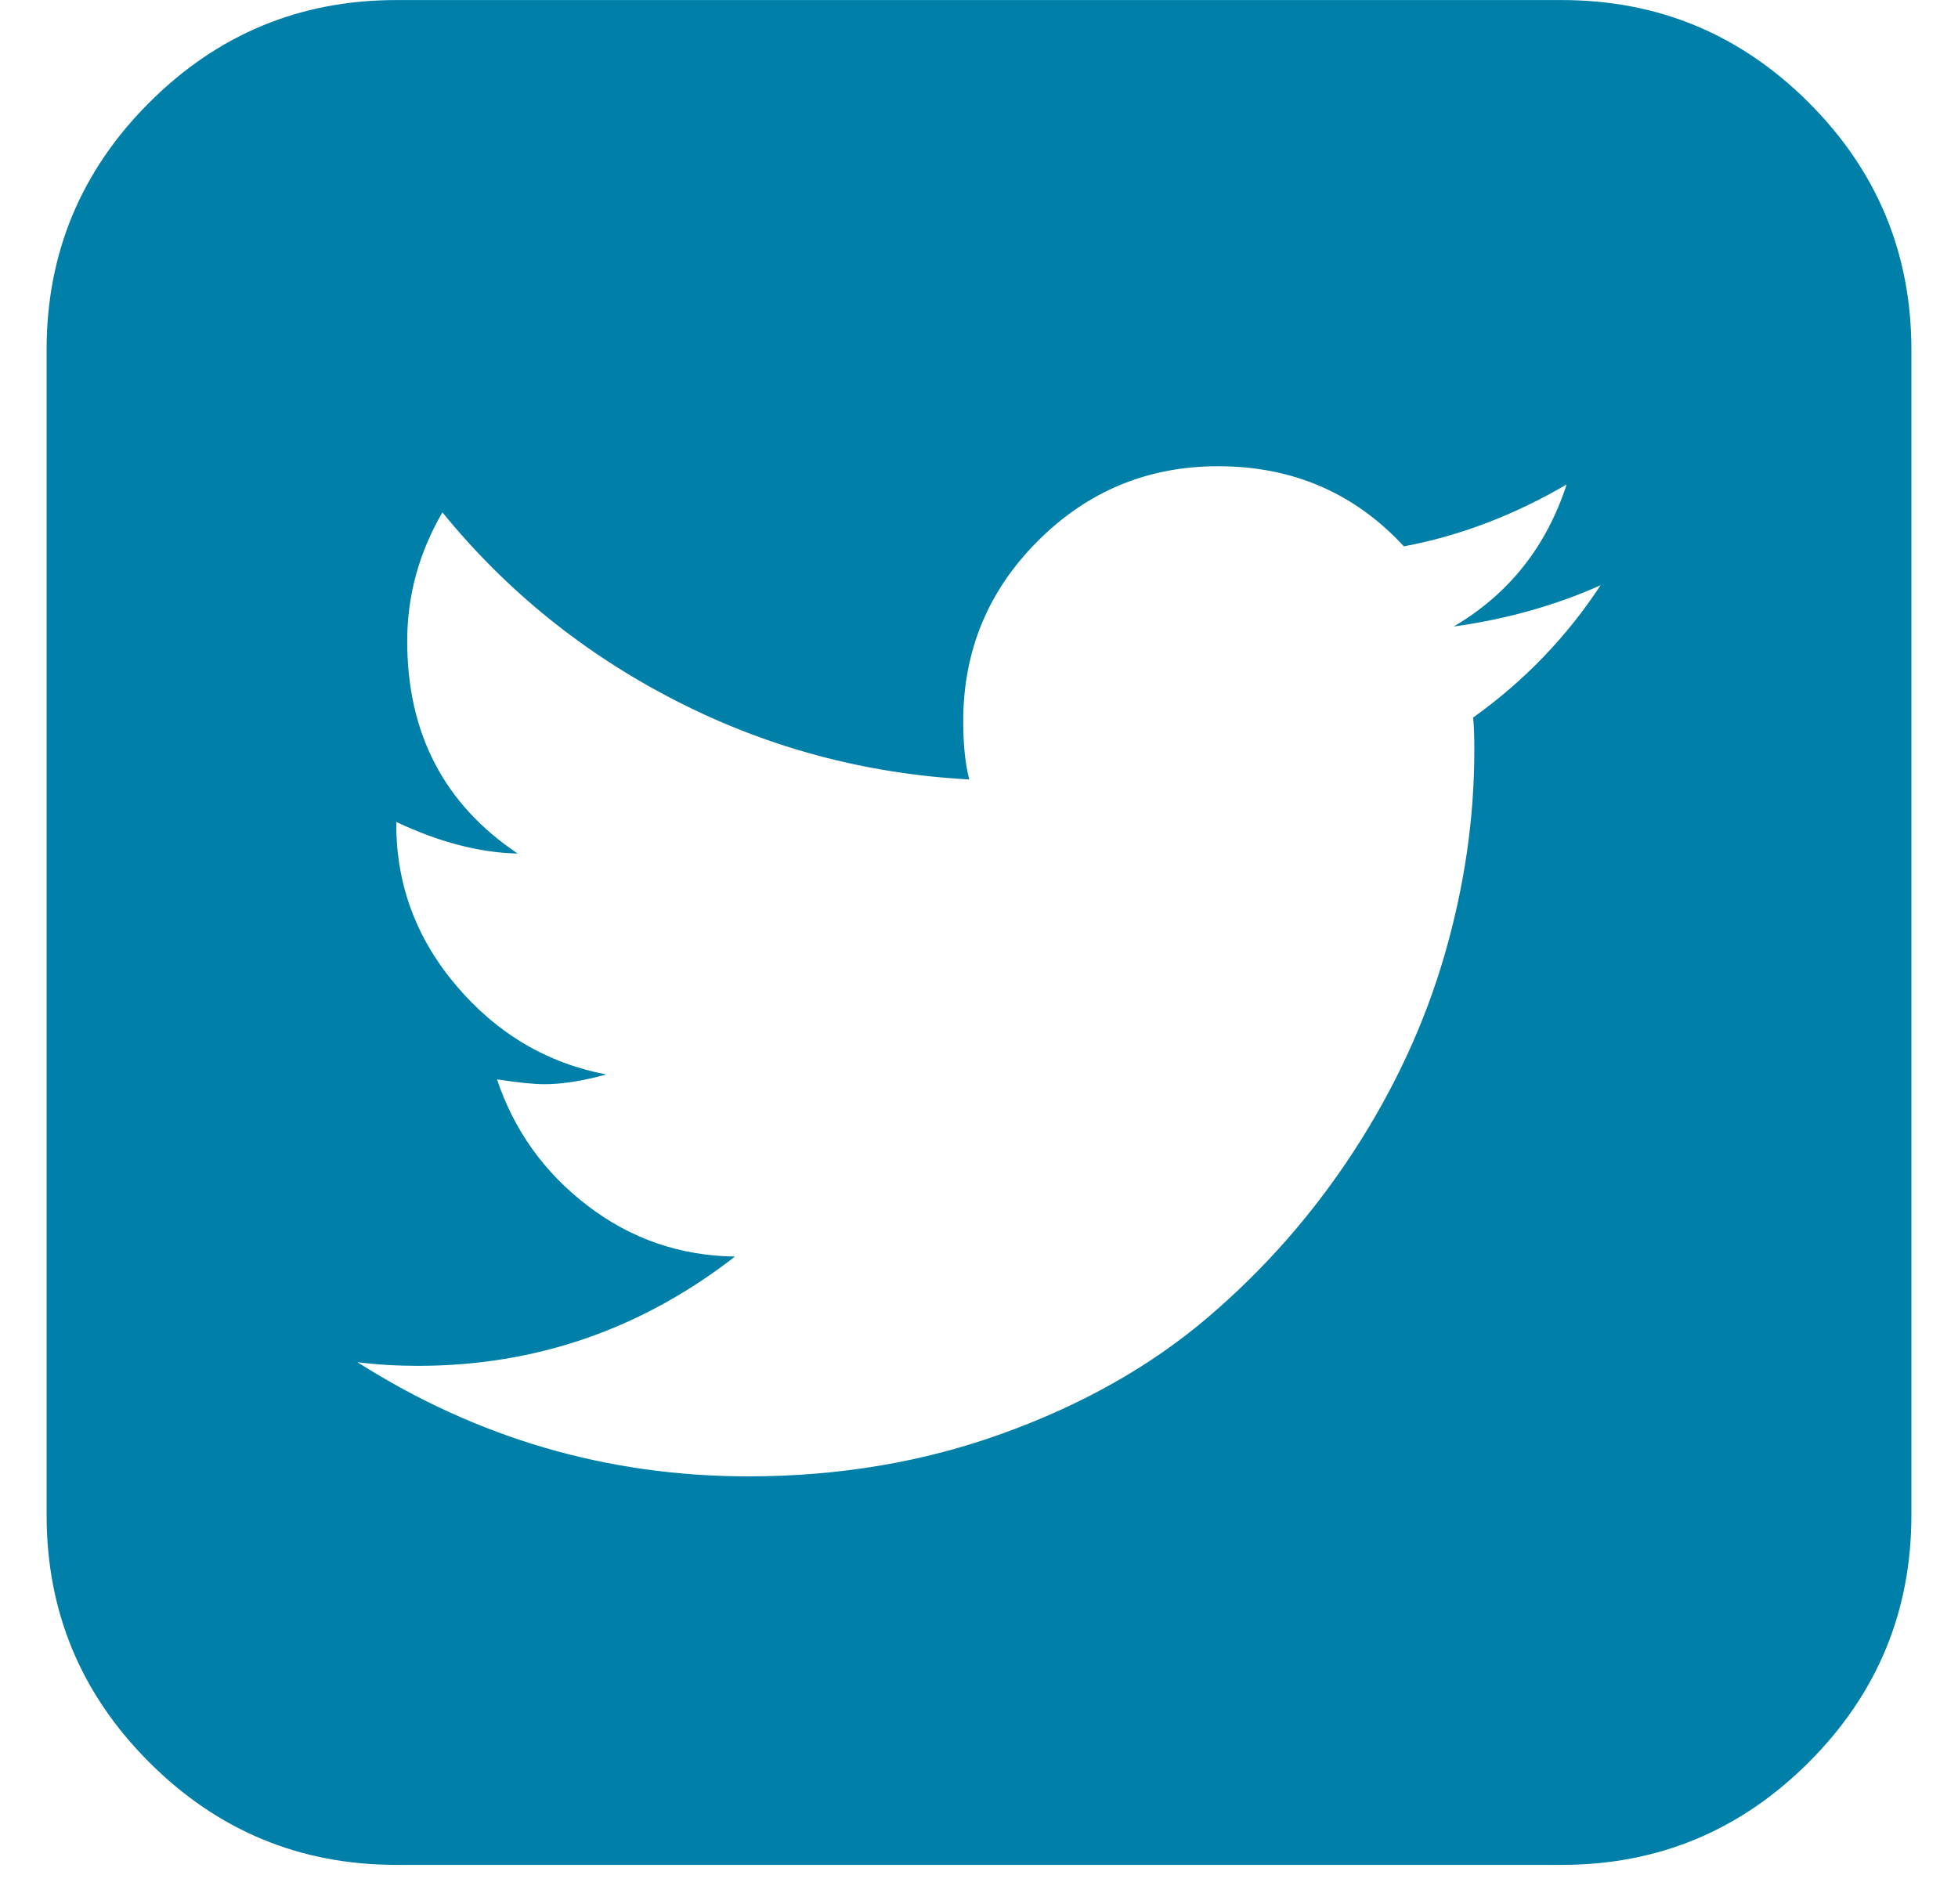
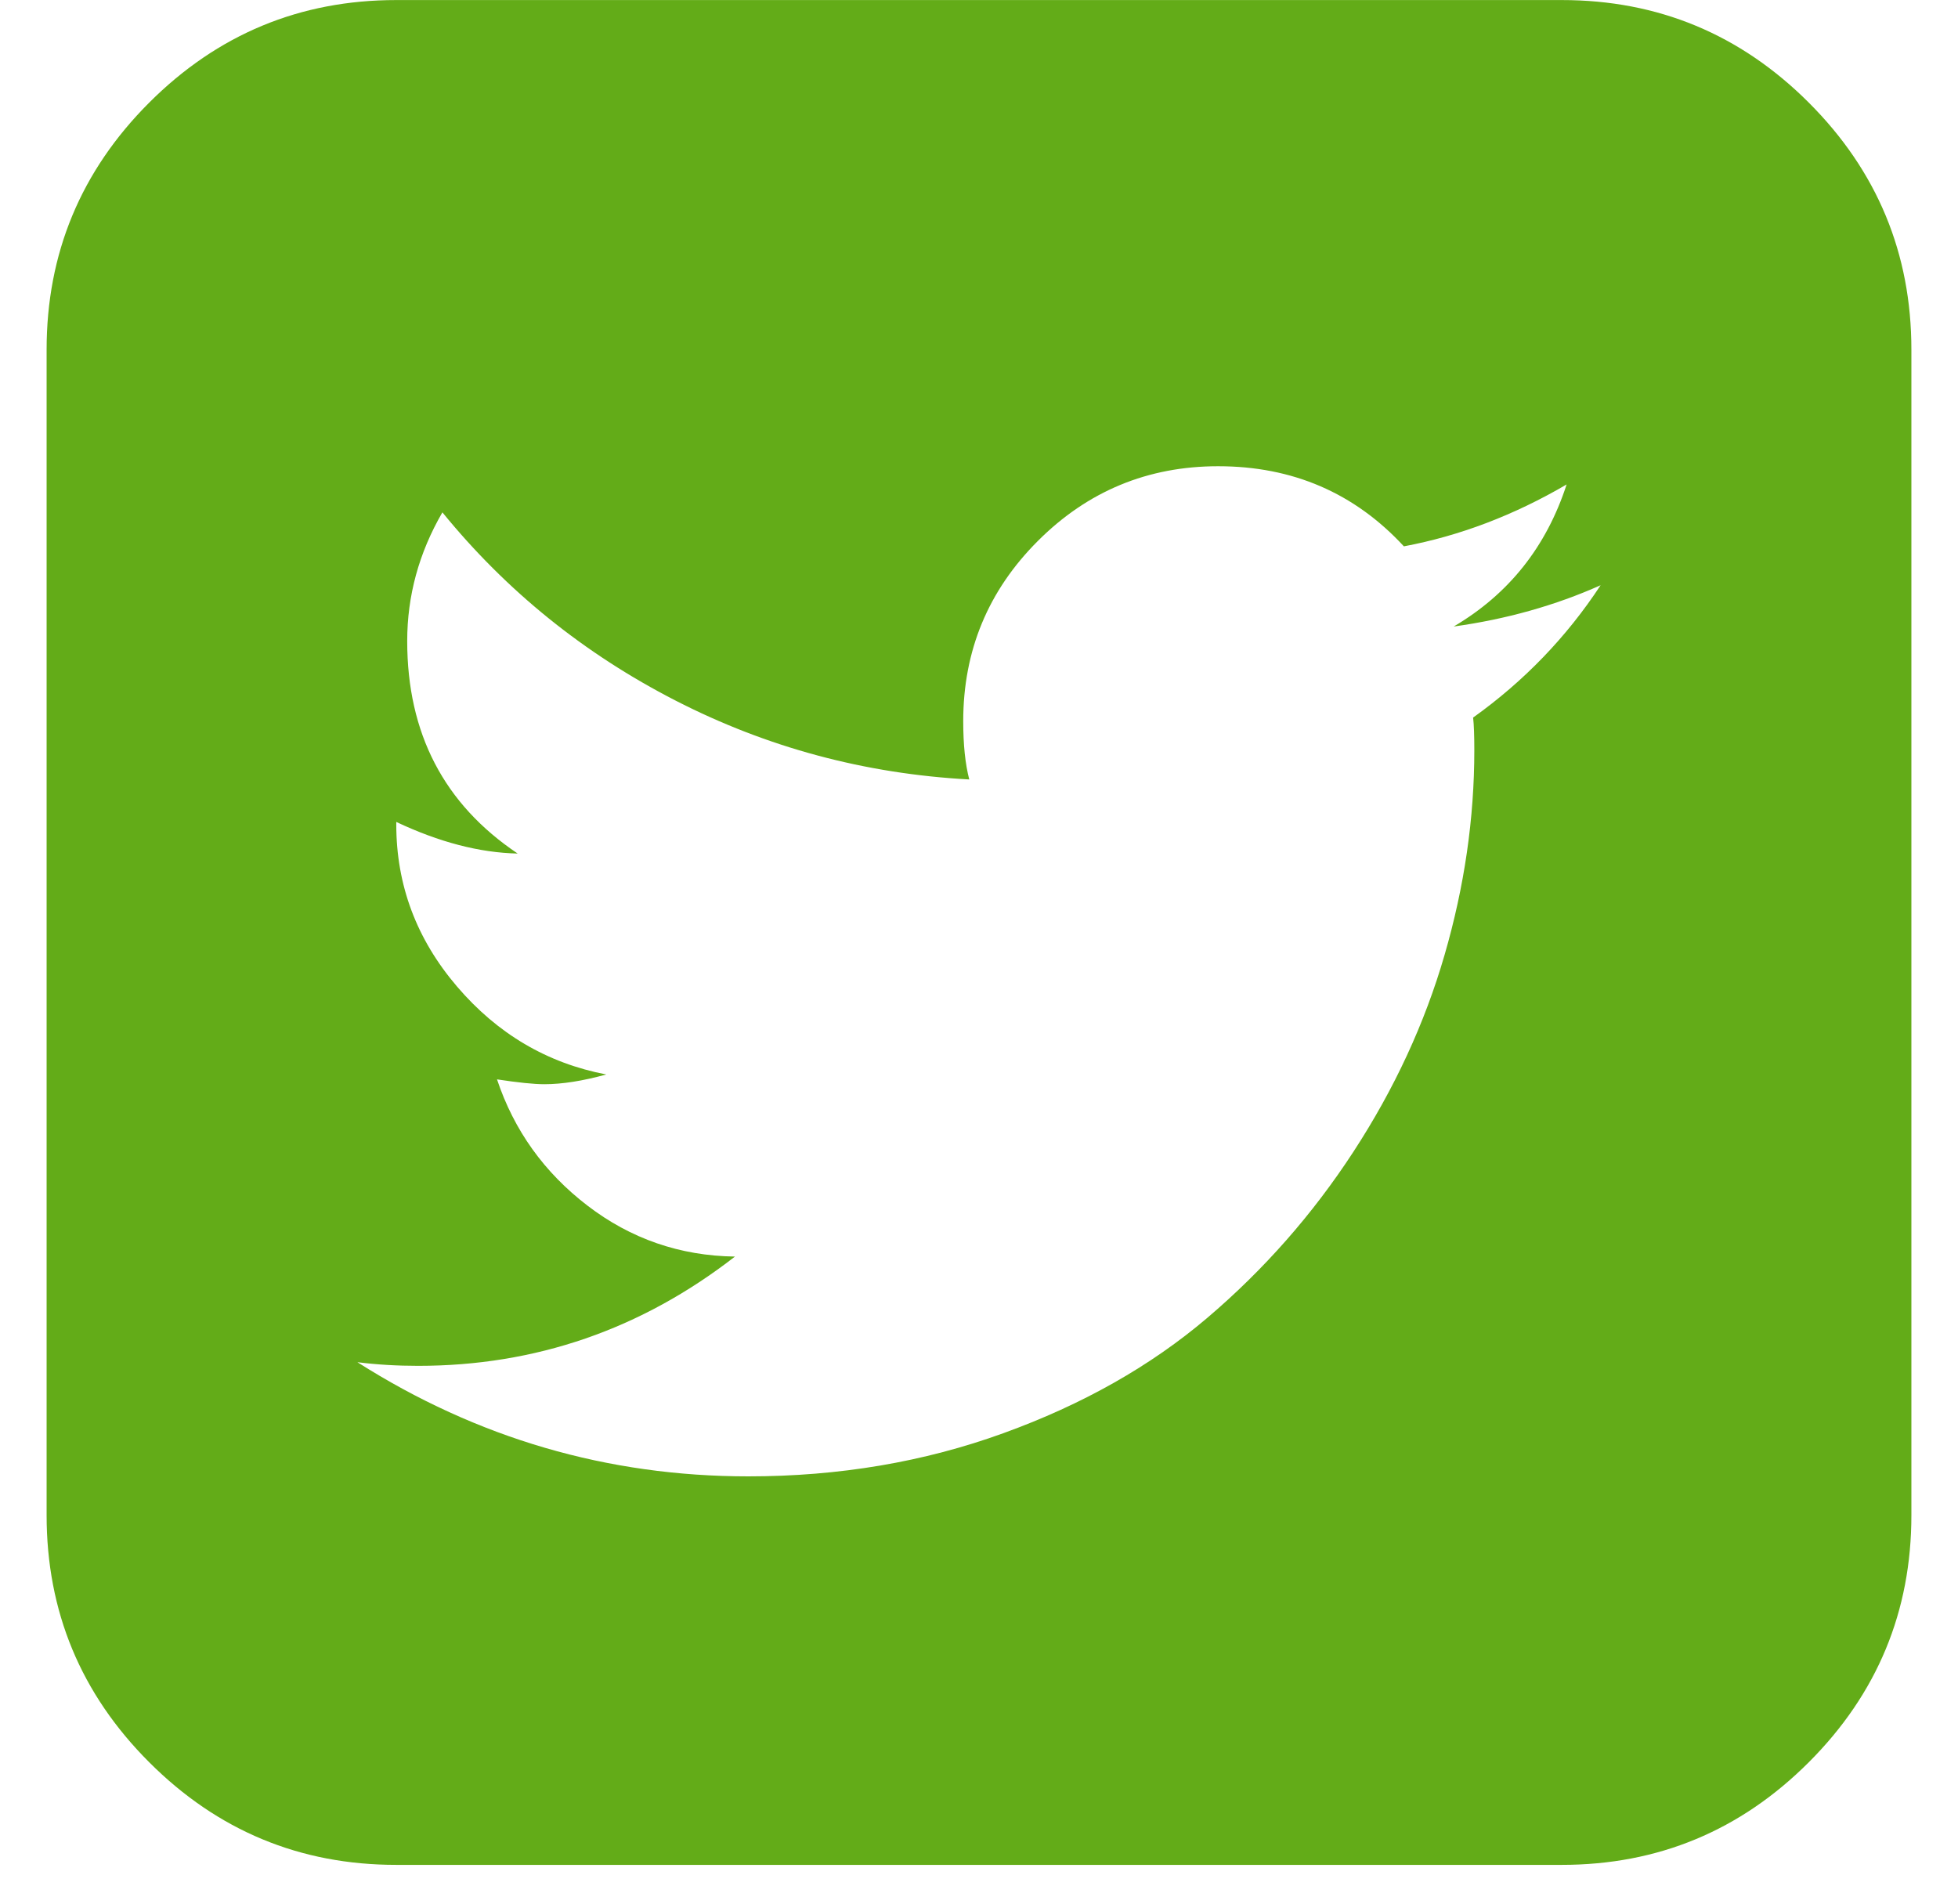
<svg xmlns="http://www.w3.org/2000/svg" width="36px" height="35px" viewBox="0 0 36 35" version="1.1">
  <defs />
  <g id="Symbols" stroke="none" stroke-width="1" fill="none" fill-rule="evenodd">
-     <g id="Mobile/Footer" transform="translate(-102, -748)" fill="#007FA9">
+     <g id="Mobile/Footer" transform="translate(-102, -748)" fill="#63ac18">
      <path d="M131.429,758.76 C130.595,759.132 129.695,759.385 128.728,759.519 C129.74,758.923 130.432,758.053 130.804,756.907 C129.836,757.473 128.839,757.852 127.812,758.045 C126.905,757.063 125.766,756.572 124.397,756.572 C123.103,756.572 121.998,757.03 121.083,757.945 C120.167,758.86 119.71,759.965 119.71,761.26 C119.71,761.691 119.747,762.048 119.821,762.331 C117.902,762.227 116.101,761.743 114.42,760.88 C112.738,760.017 111.31,758.864 110.134,757.42 C109.702,758.165 109.487,758.953 109.487,759.787 C109.487,761.483 110.164,762.785 111.518,763.693 C110.818,763.678 110.074,763.484 109.286,763.112 L109.286,763.157 C109.286,764.273 109.658,765.266 110.402,766.137 C111.146,767.008 112.061,767.547 113.147,767.755 C112.716,767.874 112.336,767.934 112.009,767.934 C111.815,767.934 111.525,767.904 111.138,767.845 C111.451,768.782 112.005,769.556 112.801,770.166 C113.597,770.776 114.501,771.089 115.513,771.103 C113.787,772.443 111.845,773.112 109.688,773.112 C109.301,773.112 108.929,773.09 108.571,773.045 C110.774,774.444 113.17,775.144 115.759,775.144 C117.426,775.144 118.988,774.88 120.446,774.351 C121.905,773.823 123.155,773.116 124.196,772.231 C125.238,771.345 126.135,770.326 126.886,769.173 C127.638,768.019 128.196,766.814 128.56,765.557 C128.925,764.299 129.107,763.045 129.107,761.795 C129.107,761.528 129.1,761.327 129.085,761.193 C130.022,760.523 130.804,759.712 131.429,758.76 Z M137.143,754.429 L137.143,775.858 C137.143,777.629 136.514,779.143 135.257,780.4 C133.999,781.658 132.485,782.287 130.714,782.287 L109.286,782.287 C107.515,782.287 106.001,781.658 104.743,780.4 C103.486,779.143 102.857,777.629 102.857,775.858 L102.857,754.429 C102.857,752.659 103.486,751.144 104.743,749.887 C106.001,748.63 107.515,748.001 109.286,748.001 L130.714,748.001 C132.485,748.001 133.999,748.63 135.257,749.887 C136.514,751.144 137.143,752.659 137.143,754.429 Z" id="-copy" />
    </g>
  </g>
</svg>
